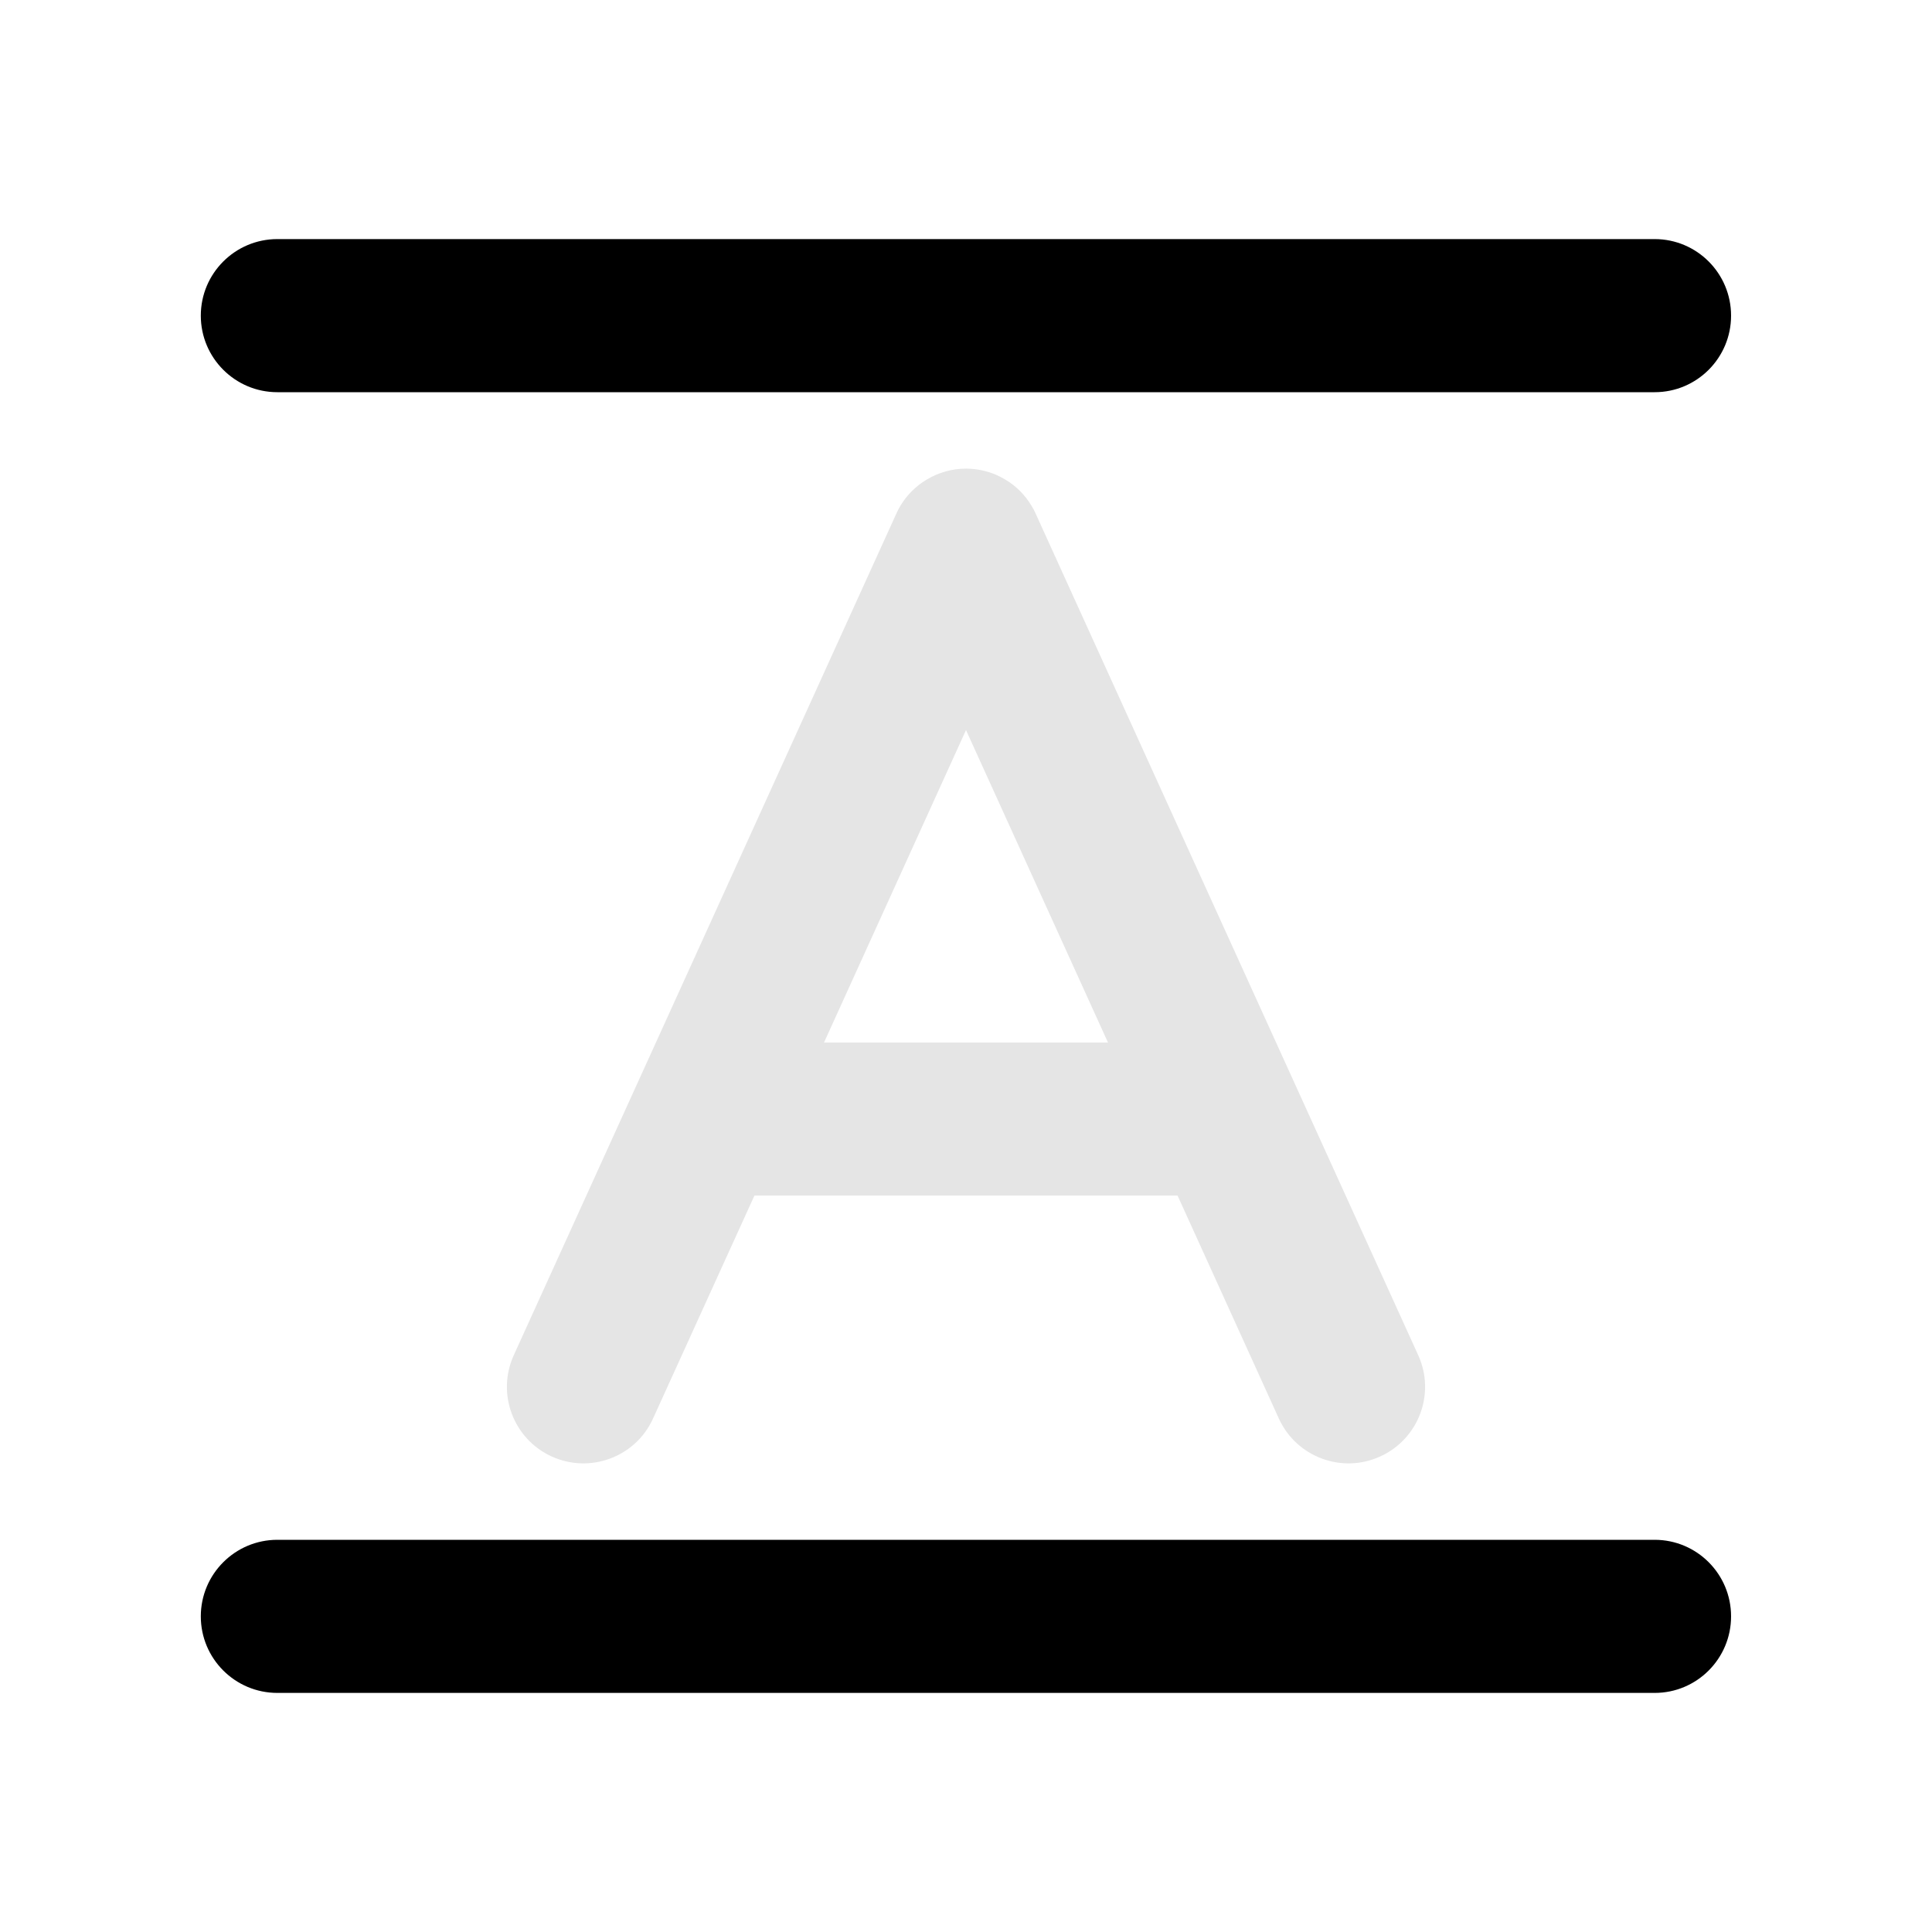
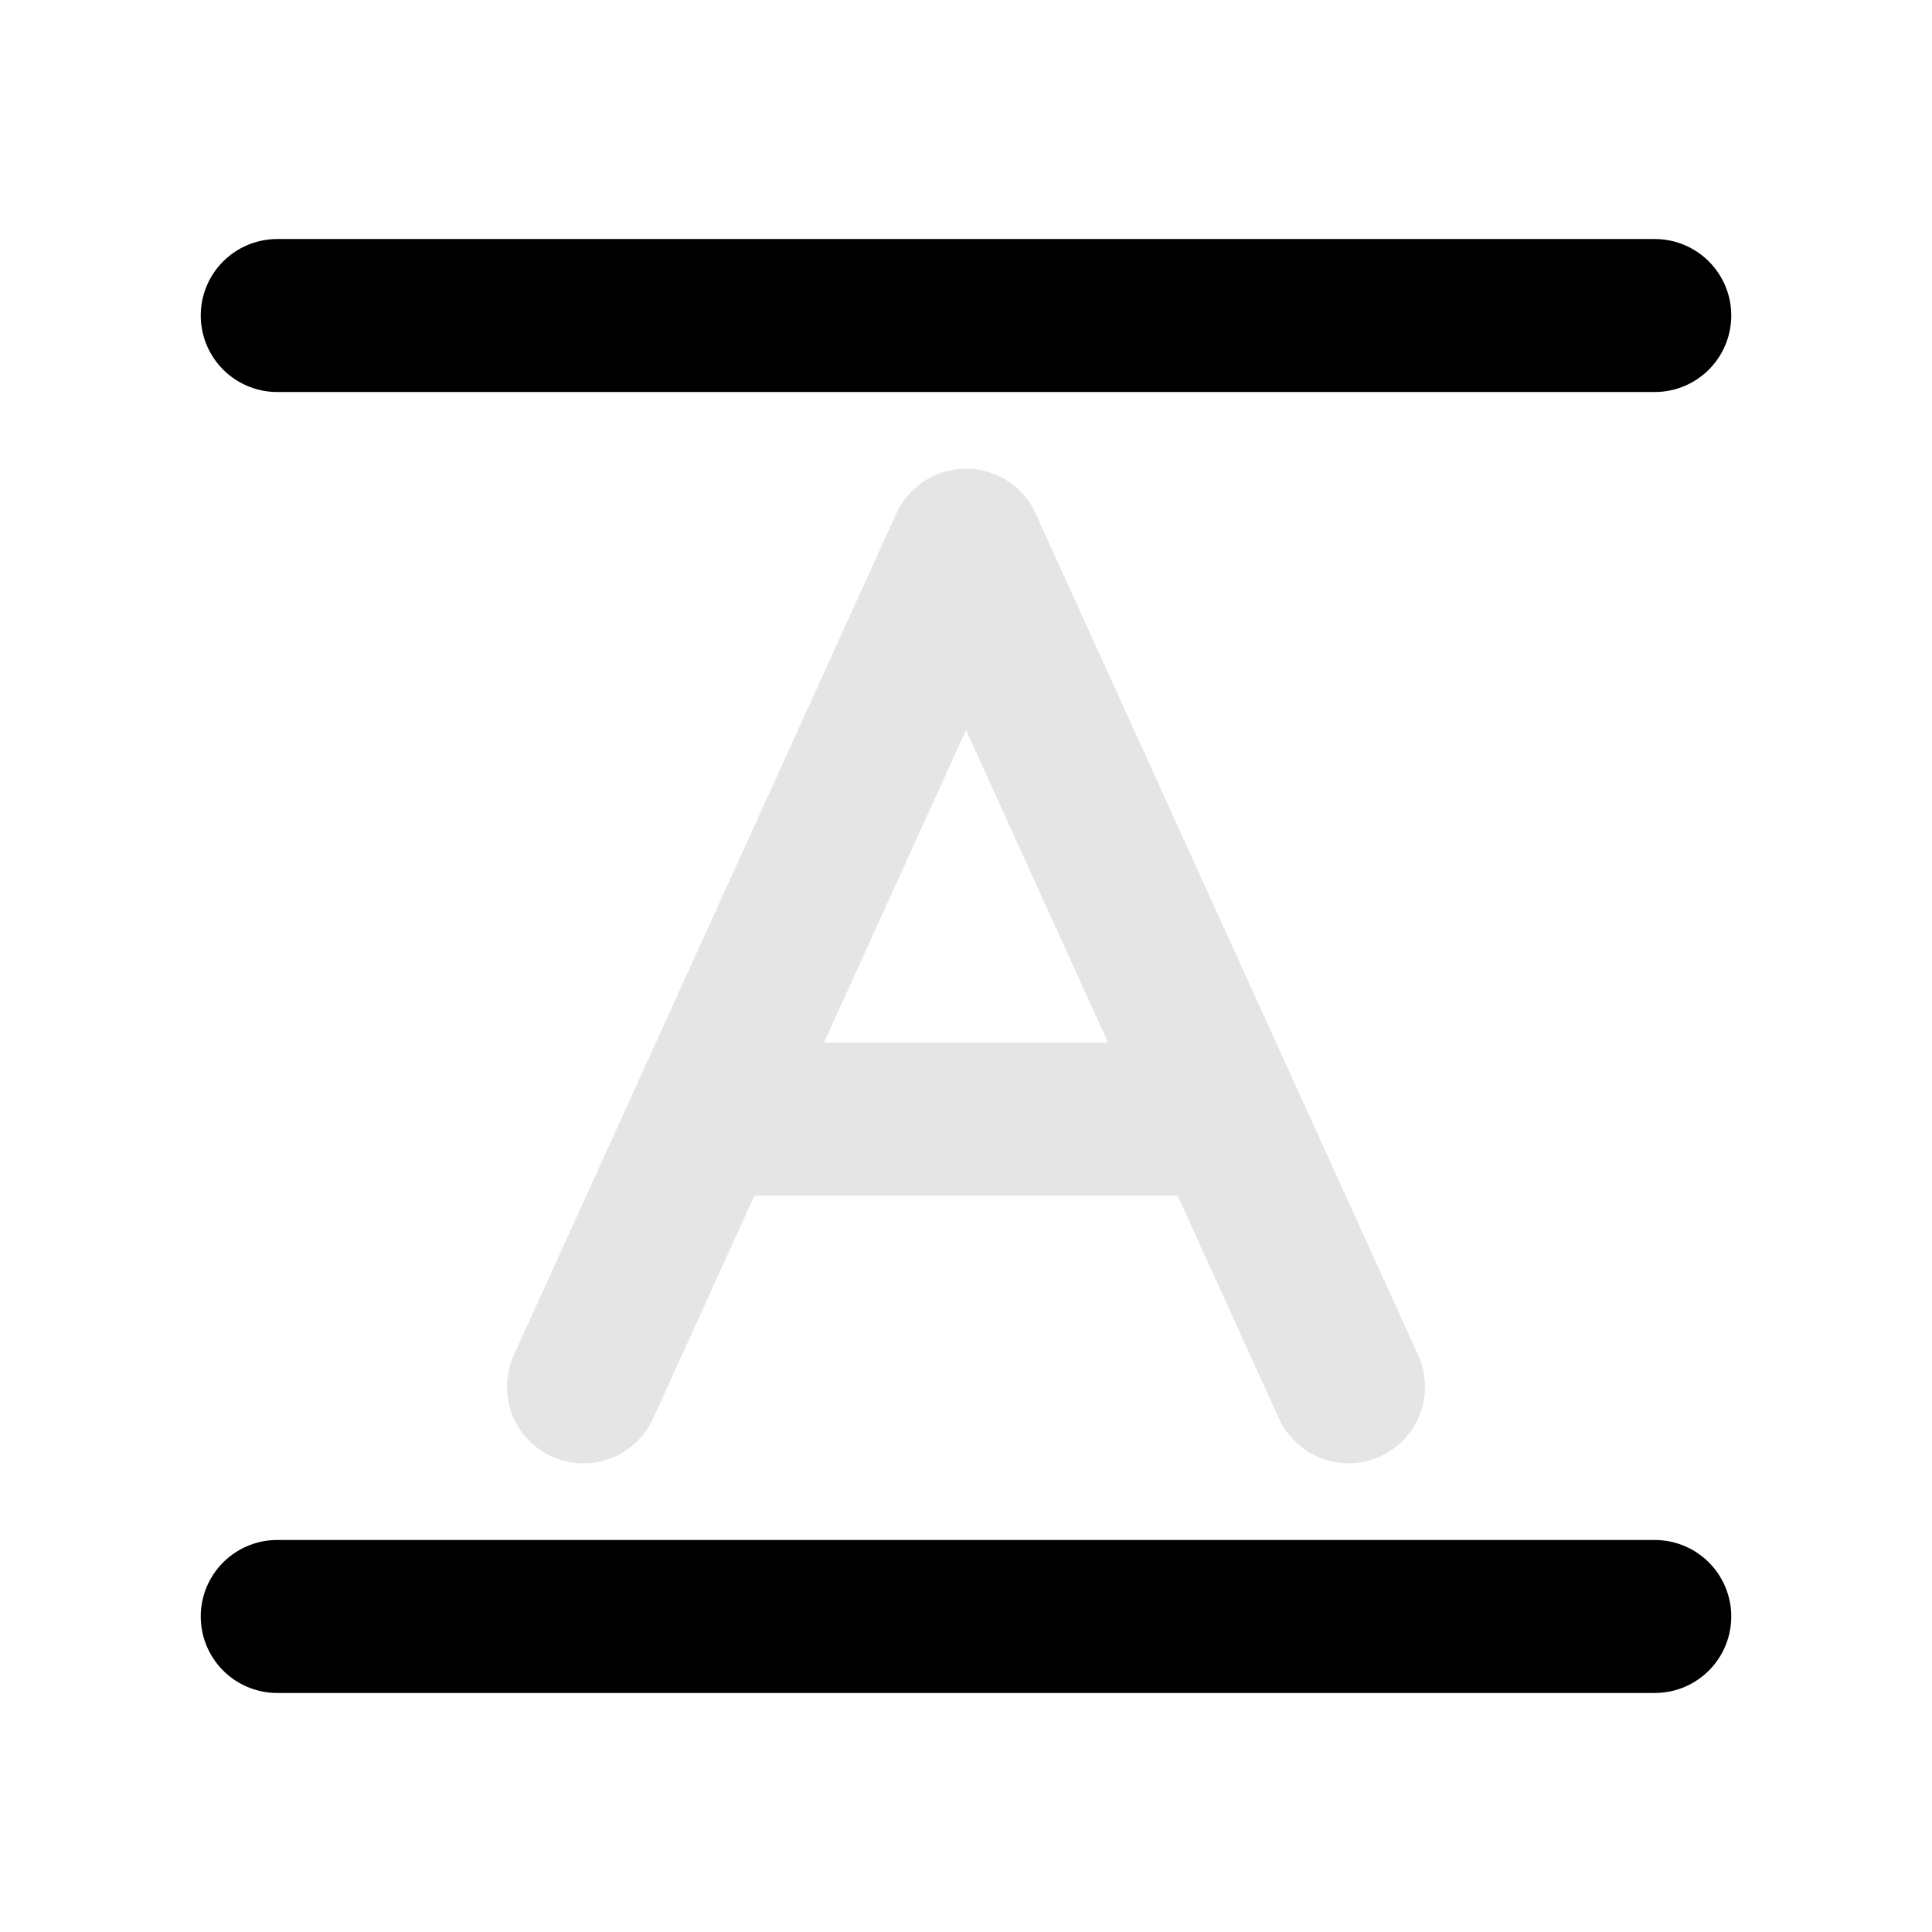
<svg xmlns="http://www.w3.org/2000/svg" width="16" height="16" viewBox="0 0 16 16" fill="none">
-   <path d="M2.297 1.98C1.947 1.98 1.663 2.264 1.663 2.614C1.663 2.964 1.947 3.248 2.297 3.248H13.703C14.053 3.248 14.336 2.964 14.336 2.614C14.336 2.264 14.053 1.98 13.703 1.98H2.297Z" fill="black" />
-   <path d="M2.297 12.752C1.947 12.752 1.663 13.036 1.663 13.386C1.663 13.736 1.947 14.02 2.297 14.02H13.703C14.053 14.02 14.336 13.736 14.336 13.386C14.336 13.036 14.053 12.752 13.703 12.752H2.297Z" fill="black" />
-   <path fill-rule="evenodd" clip-rule="evenodd" d="M7.422 4.256L4.255 11.223C4.11 11.542 4.251 11.917 4.569 12.062C4.888 12.207 5.264 12.066 5.408 11.748L6.248 9.901H9.752L10.591 11.748C10.736 12.066 11.112 12.207 11.43 12.062C11.749 11.917 11.89 11.542 11.745 11.223L8.578 4.256C8.568 4.232 8.556 4.21 8.542 4.188C8.49 4.101 8.417 4.026 8.326 3.972C8.301 3.957 8.275 3.944 8.249 3.932C8.168 3.898 8.083 3.881 8 3.881C7.885 3.881 7.772 3.913 7.674 3.972C7.587 4.024 7.512 4.097 7.457 4.188C7.444 4.21 7.432 4.232 7.422 4.256ZM9.176 8.634L8 6.046L6.824 8.634H9.176Z" fill="#E5E5E5" />
+   <path d="M2.296 2.613H13.704M2.296 13.387H13.704" stroke="black" stroke-width="1.267" stroke-linecap="round" stroke-linejoin="round" />
+   <path d="M4.832 11.485 8 4.515l3.168 6.97M5.84 9.268h4.32" stroke="#E5E5E5" stroke-width="1.267" stroke-linecap="round" stroke-linejoin="round" />
</svg>
